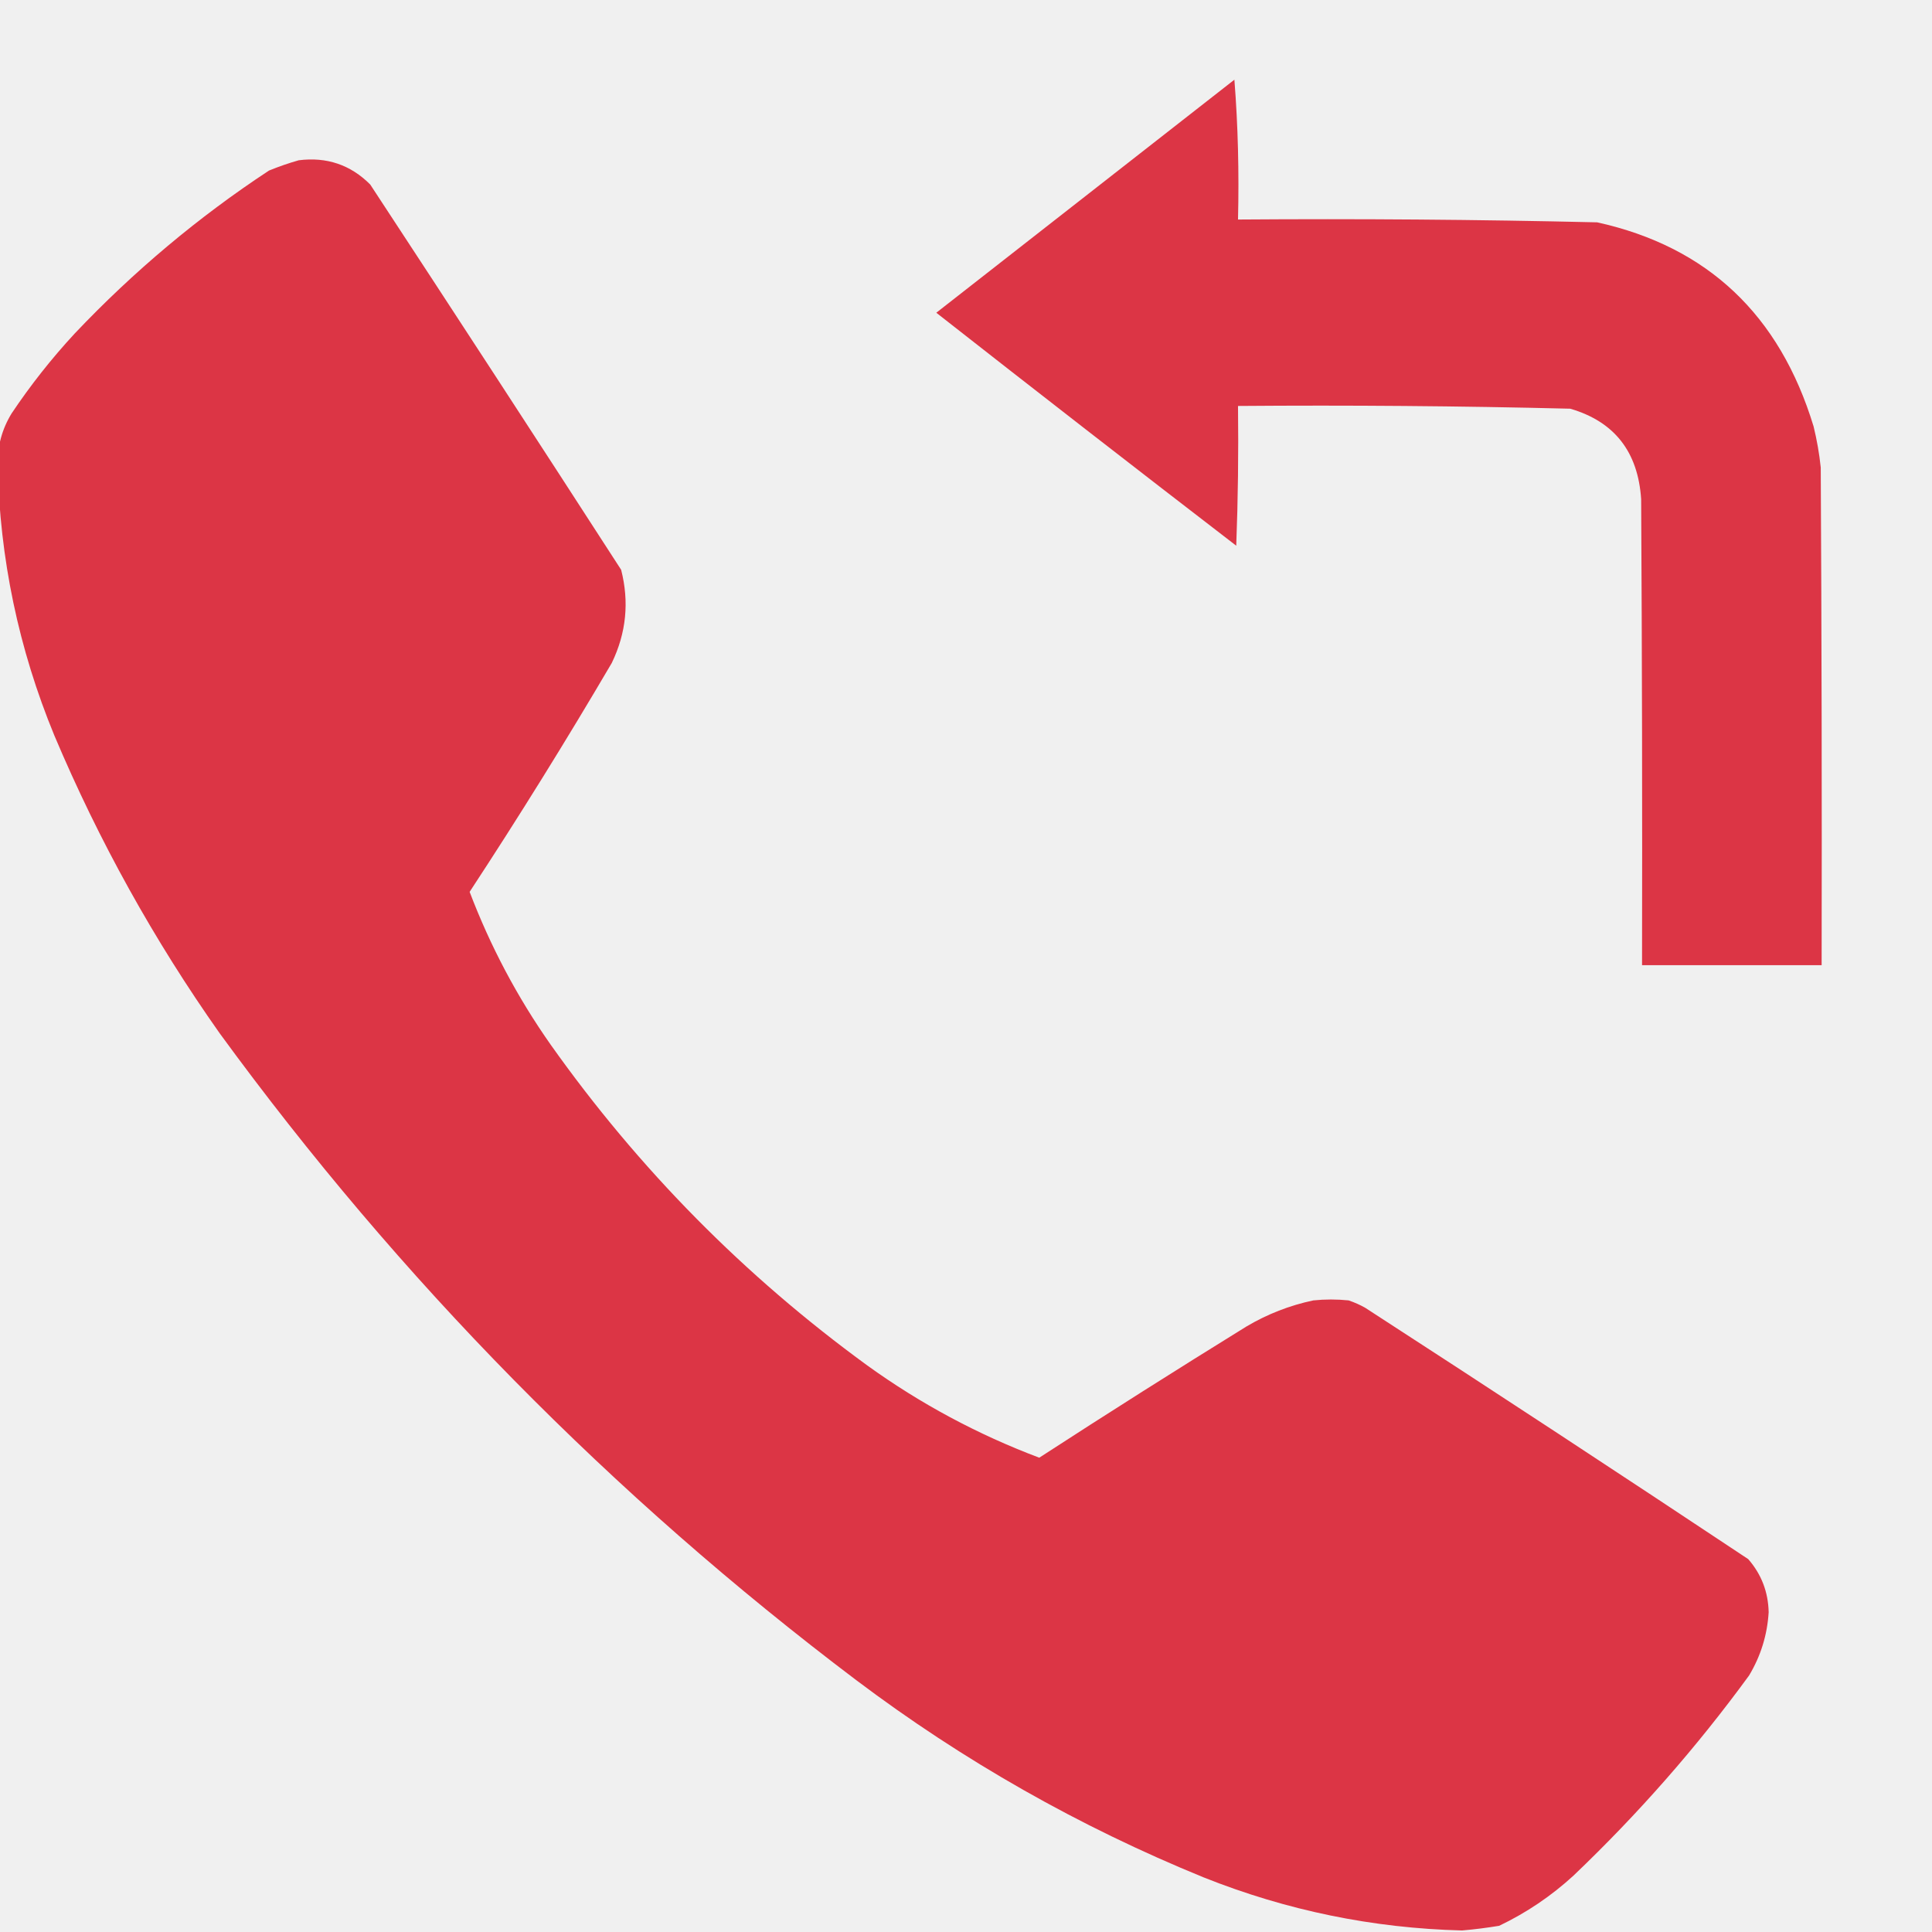
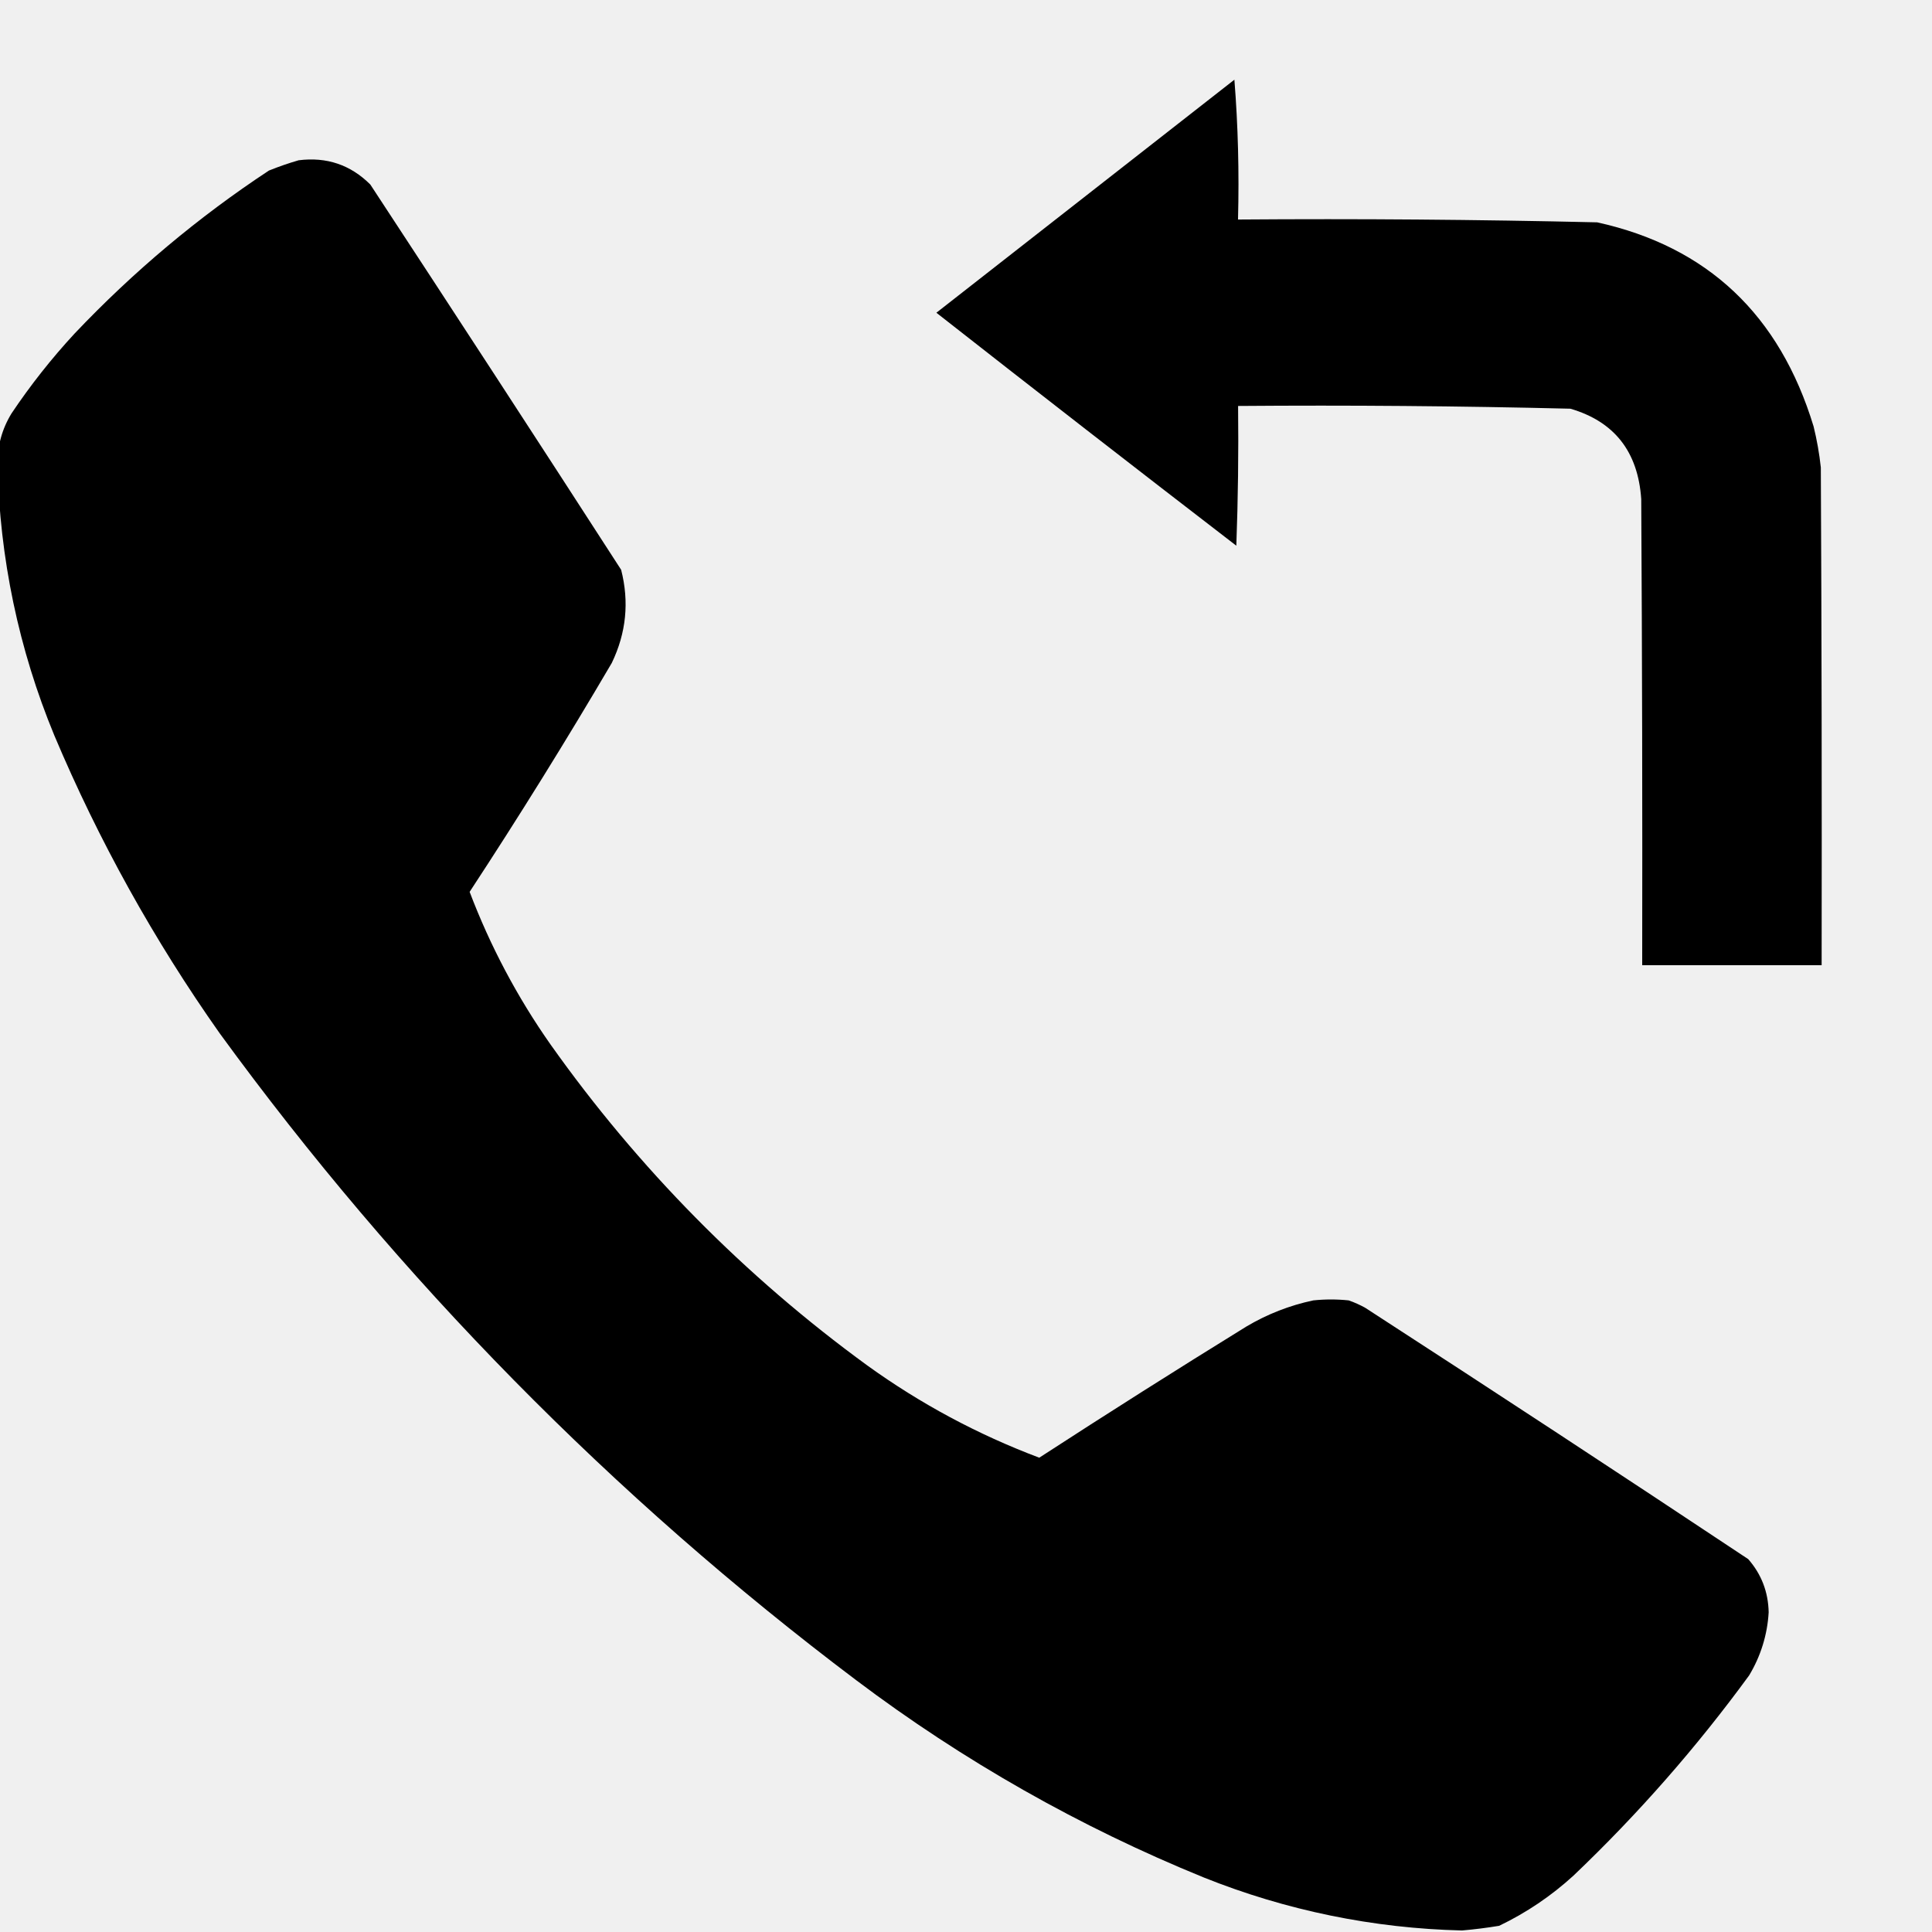
- <svg xmlns="http://www.w3.org/2000/svg" width="24" height="24" viewBox="0 0 24 24" fill="none">
-   <g clip-path="url(#clip0_6002_834)">
-     <path opacity="0.998" fill-rule="evenodd" clip-rule="evenodd" d="M3.711 1.991C4.058 1.947 4.355 2.047 4.599 2.292C5.644 3.884 6.683 5.479 7.716 7.078C7.818 7.477 7.78 7.862 7.6 8.235C7.035 9.198 6.446 10.146 5.834 11.079C6.091 11.755 6.426 12.387 6.839 12.975C7.934 14.52 9.246 15.849 10.775 16.963C11.434 17.438 12.146 17.82 12.91 18.108C13.762 17.555 14.62 17.012 15.484 16.478C15.744 16.324 16.021 16.216 16.315 16.154C16.461 16.139 16.607 16.139 16.753 16.154C16.826 16.179 16.895 16.209 16.961 16.247C18.553 17.278 20.138 18.319 21.717 19.368C21.881 19.556 21.965 19.775 21.971 20.027C21.954 20.309 21.873 20.571 21.728 20.813C21.077 21.705 20.35 22.533 19.547 23.299C19.27 23.553 18.962 23.761 18.623 23.923C18.47 23.948 18.316 23.968 18.162 23.981C17.054 23.953 15.984 23.733 14.953 23.322C13.402 22.689 11.963 21.871 10.636 20.871C7.604 18.581 4.968 15.903 2.729 12.836C1.914 11.681 1.229 10.448 0.675 9.136C0.231 8.059 -0.004 6.937 -0.029 5.772C-0.033 5.543 0.025 5.331 0.144 5.136C0.379 4.785 0.641 4.453 0.929 4.142C1.659 3.372 2.463 2.697 3.341 2.119C3.465 2.068 3.588 2.026 3.711 1.991Z" fill="#DC3545" />
-     <path opacity="0.999" fill-rule="evenodd" clip-rule="evenodd" d="M15.334 0.99C15.379 1.561 15.393 2.14 15.379 2.727C16.867 2.716 18.354 2.727 19.841 2.762C21.211 3.065 22.107 3.91 22.529 5.297C22.57 5.465 22.6 5.635 22.618 5.807C22.629 7.868 22.633 9.929 22.629 11.99C21.886 11.99 21.142 11.99 20.398 11.99C20.402 10.06 20.398 8.13 20.387 6.201C20.348 5.611 20.054 5.237 19.506 5.077C18.131 5.043 16.755 5.032 15.379 5.043C15.386 5.622 15.379 6.201 15.357 6.779C14.11 5.82 12.868 4.855 11.631 3.885C12.866 2.92 14.1 1.955 15.334 0.99Z" fill="#DC3545" />
-   </g>
-   <defs>
-     <clipPath id="clip0_6002_834">
-       <rect width="24" height="24" fill="white" />
-     </clipPath>
-   </defs>
+ <svg xmlns="http://www.w3.org/2000/svg" width="24" height="24" viewBox="0 0 24 24" fill="currentColor" class="svg-icon">
+   <path d="M3.71 1.991q.522-.066.89.301a780 780 0 0 1 3.116 4.786q.153.598-.116 1.157a67 67 0 0 1-1.766 2.844 8.6 8.6 0 0 0 1.005 1.896 17.3 17.3 0 0 0 3.936 3.988q.989.713 2.135 1.145 1.278-.83 2.574-1.63.39-.231.83-.324.22-.023.44 0 .107.037.207.093a487 487 0 0 1 4.756 3.121q.246.281.254.66a1.7 1.7 0 0 1-.243.785 18.5 18.5 0 0 1-2.181 2.486 3.8 3.8 0 0 1-.924.624 6 6 0 0 1-.461.058 9.2 9.2 0 0 1-3.21-.659 19.2 19.2 0 0 1-4.316-2.45 38.3 38.3 0 0 1-7.907-8.036 19.7 19.7 0 0 1-2.054-3.7A9.3 9.3 0 0 1-.03 5.772q-.006-.343.173-.636.353-.527.785-.994Q2.024 2.987 3.34 2.119q.186-.075.37-.128" />
+   <path d="M15.334.99q.068.856.045 1.737 2.232-.017 4.462.035 2.055.454 2.688 2.535.062.252.09.51.015 3.09.01 6.183H20.4q.005-2.895-.012-5.79-.06-.883-.88-1.123a127 127 0 0 0-4.128-.034q.01.869-.022 1.736a514 514 0 0 1-3.726-2.894z" />
</svg>
